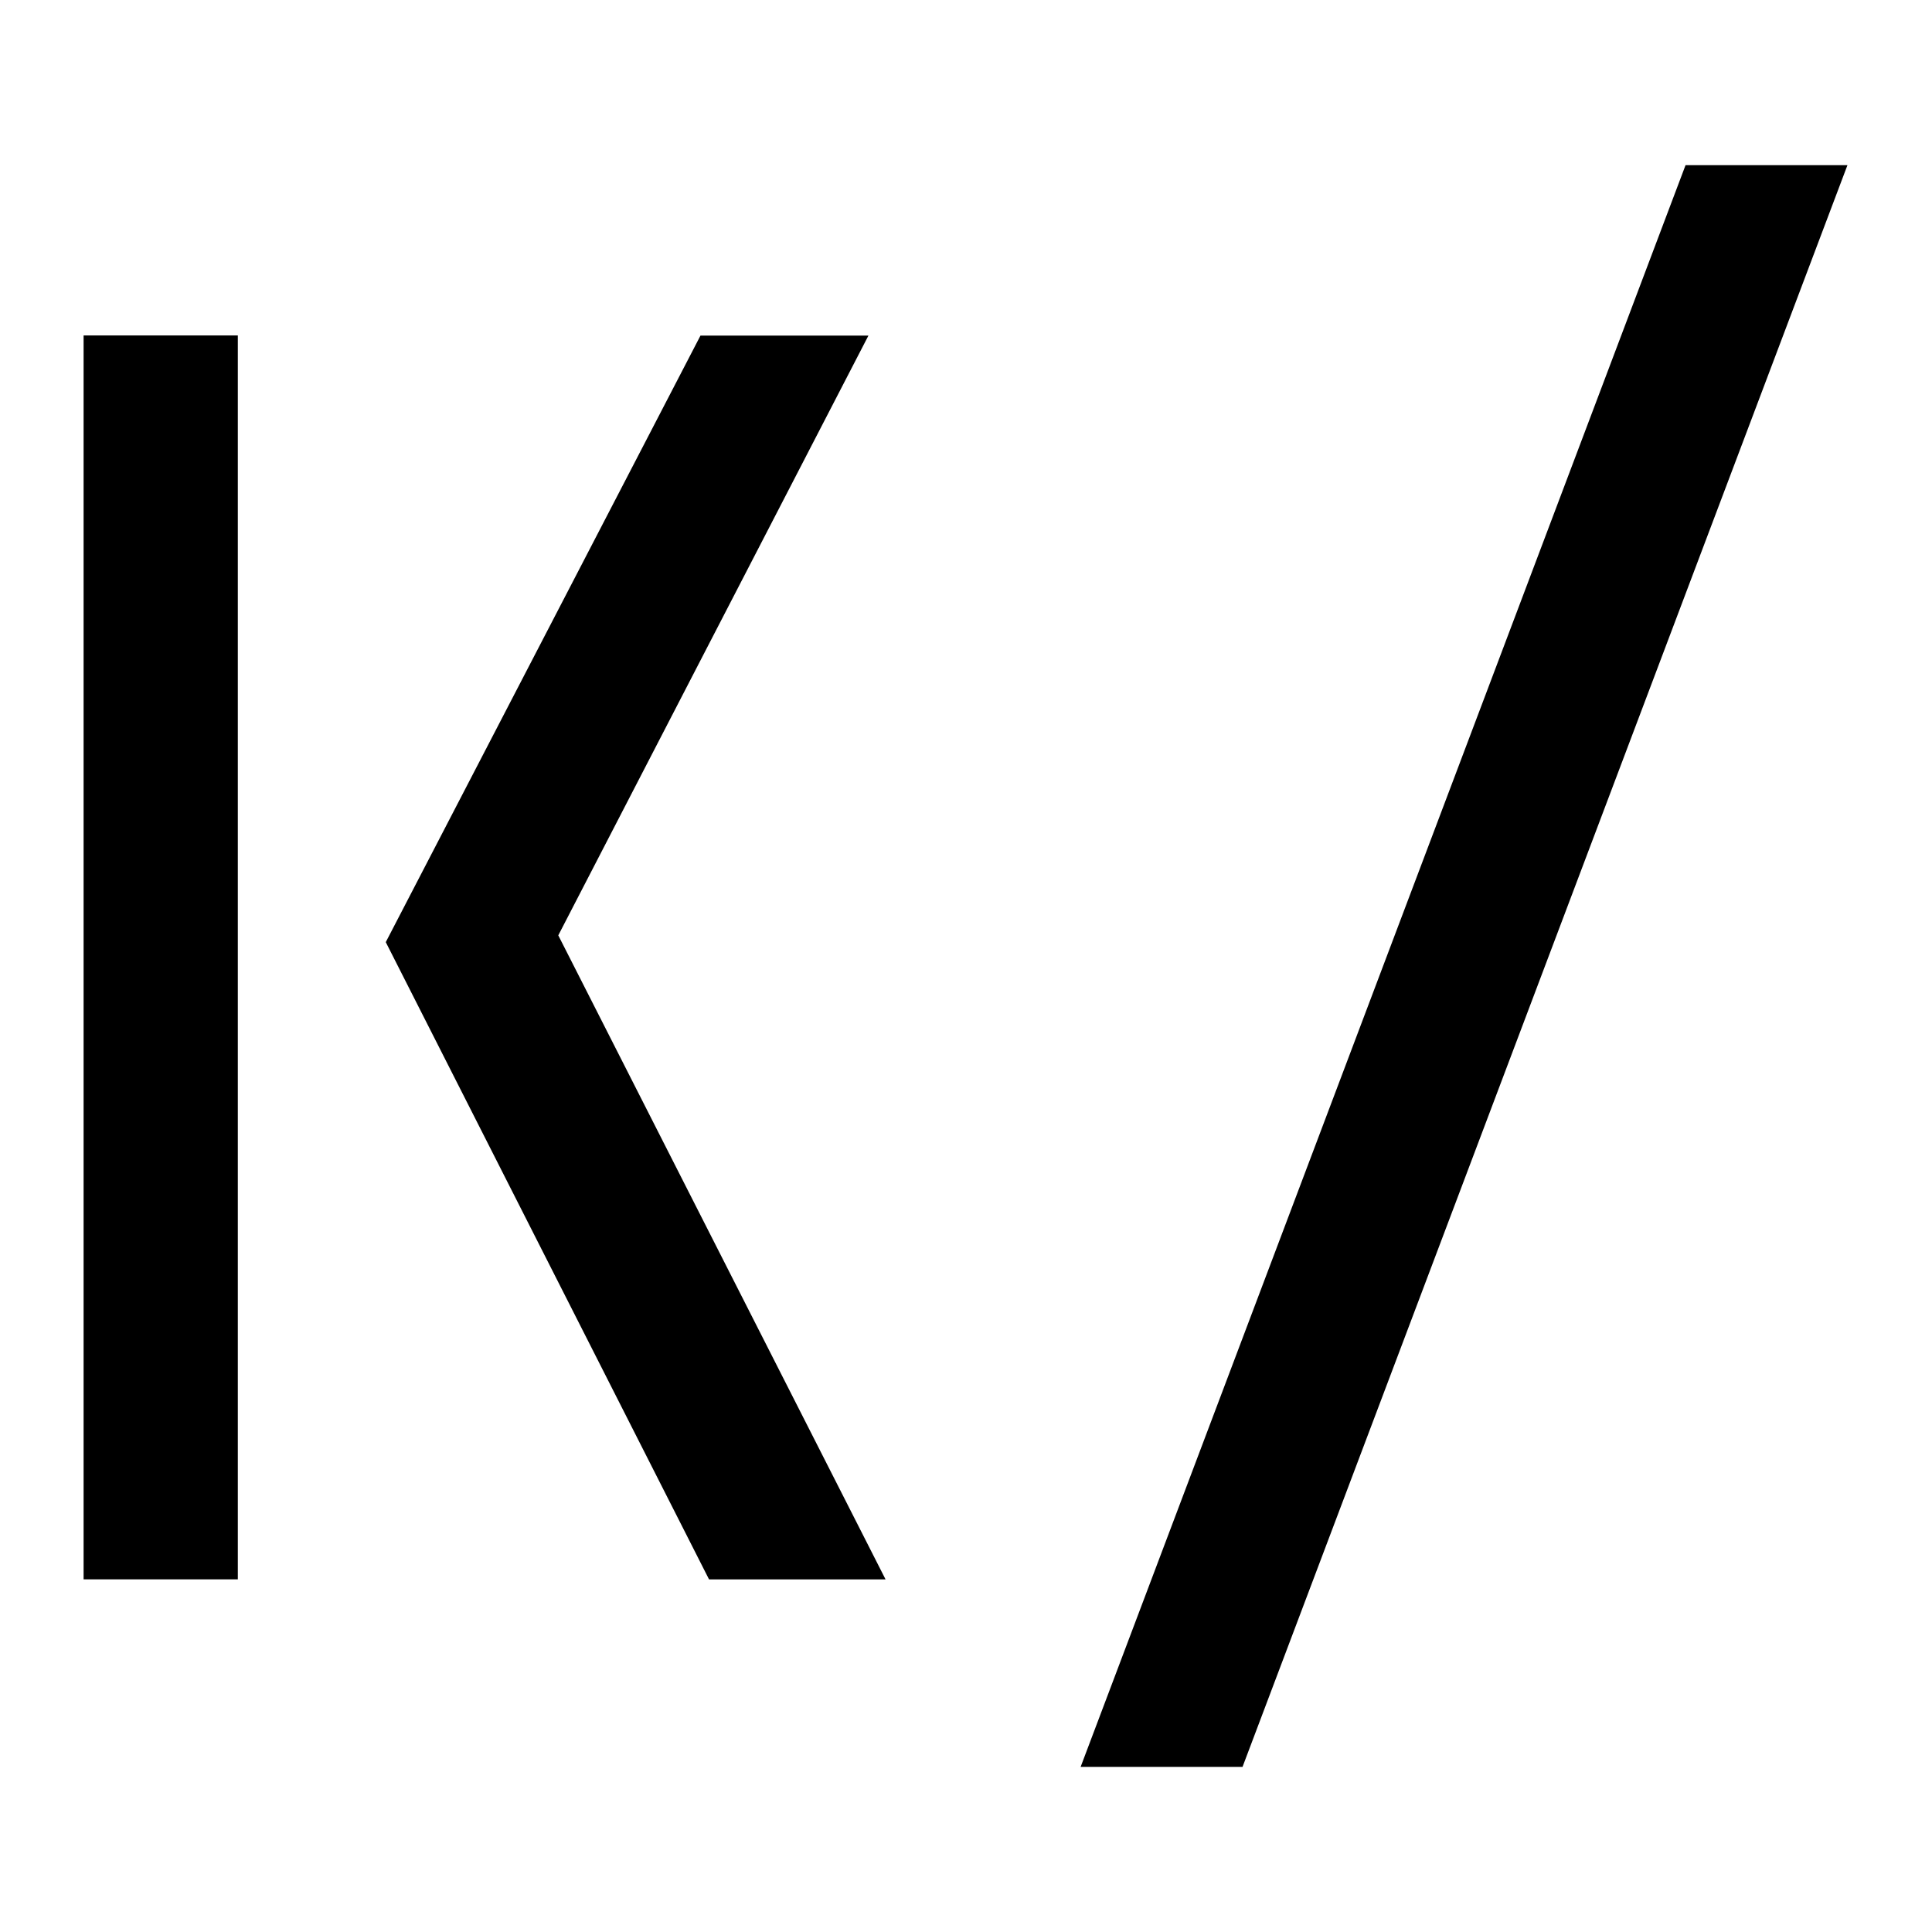
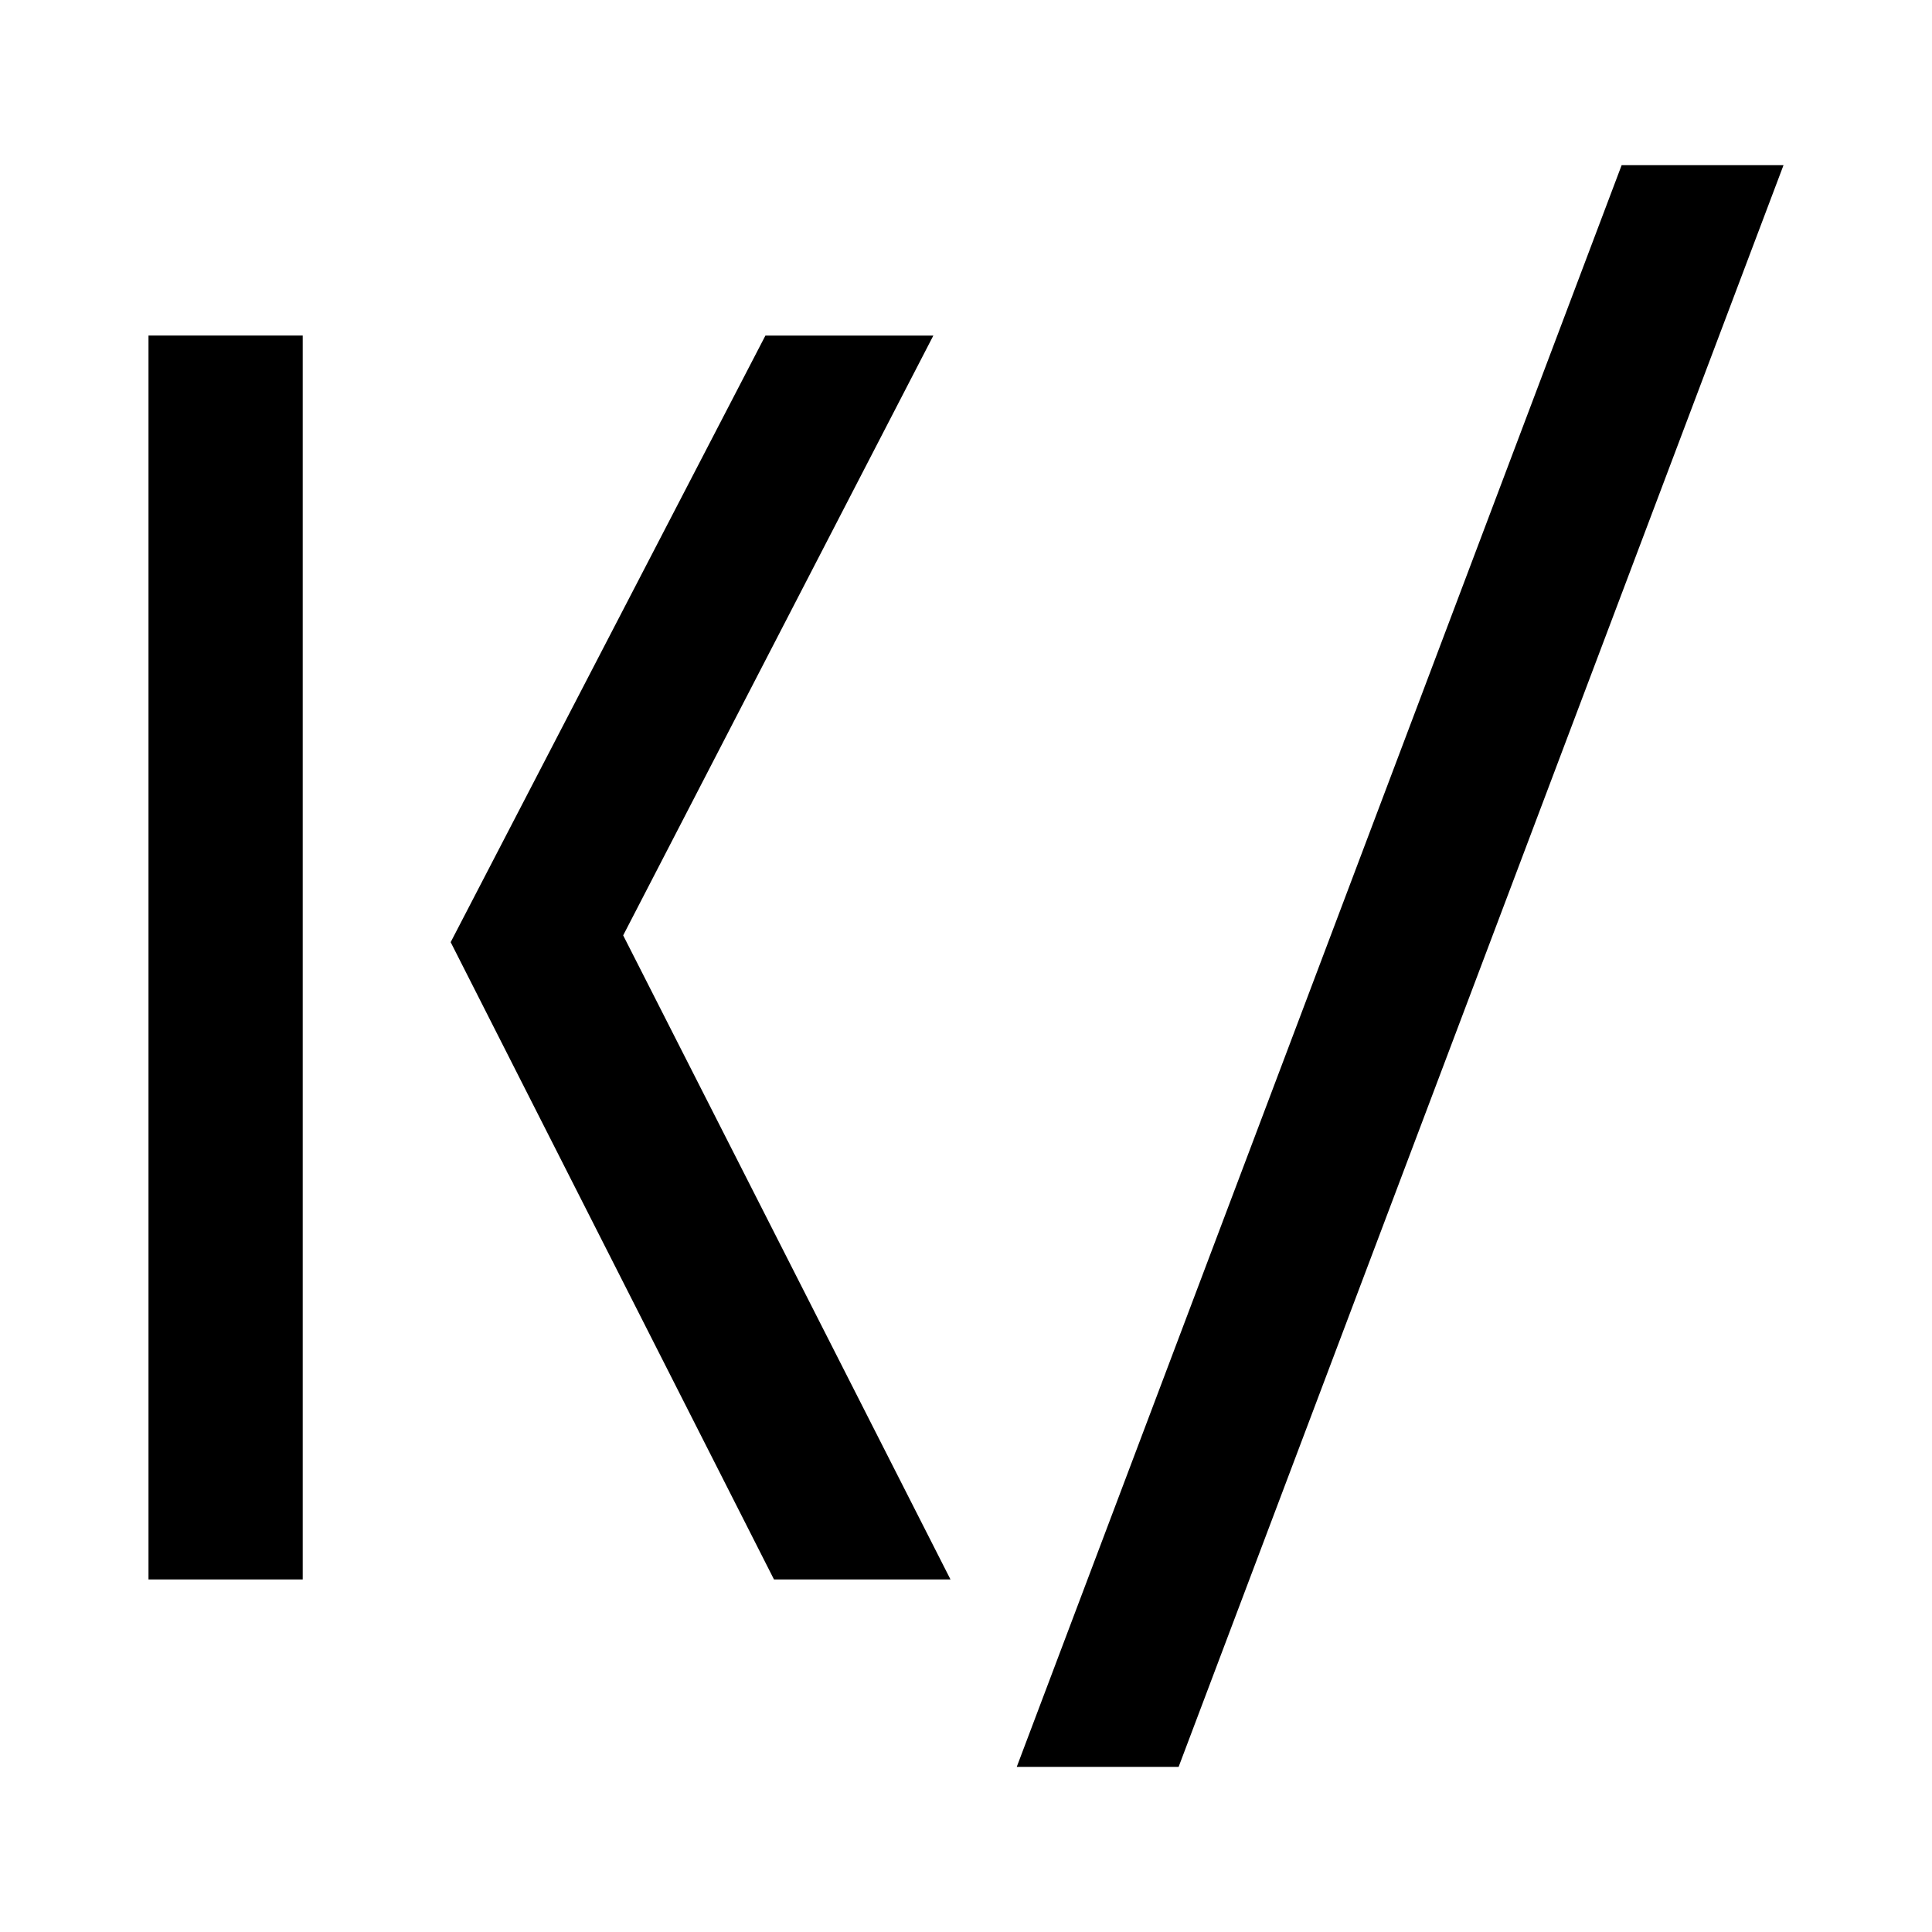
- <svg xmlns="http://www.w3.org/2000/svg" fill="currentColor" viewBox="0 0 30 30">
-   <path d="m16.78 27.436 9.393-24.871h2.514l-9.393 24.871z" />
-   <path d="m5.99 14.63 4.887-9.419h2.608l-4.816 9.313 5.082 10.001h-2.741l-5.02-9.896m-2.297 0.979v8.916h-2.395v-19.315h2.395v8.308" />
+ <svg xmlns="http://www.w3.org/2000/svg" fill="currentColor" viewBox="0 0 300 300">
+   <path d="m157.88 274.36 93.927-248.71h25.135l-93.927 248.71z" />
+   <path d="m69.98 146.3 48.873-94.191h26.077l-48.164 93.134 50.824 100.01h-27.408l-50.204-98.956m-22.972 9.791v89.165h-23.948v-193.15h23.948v83.08" />
</svg>
